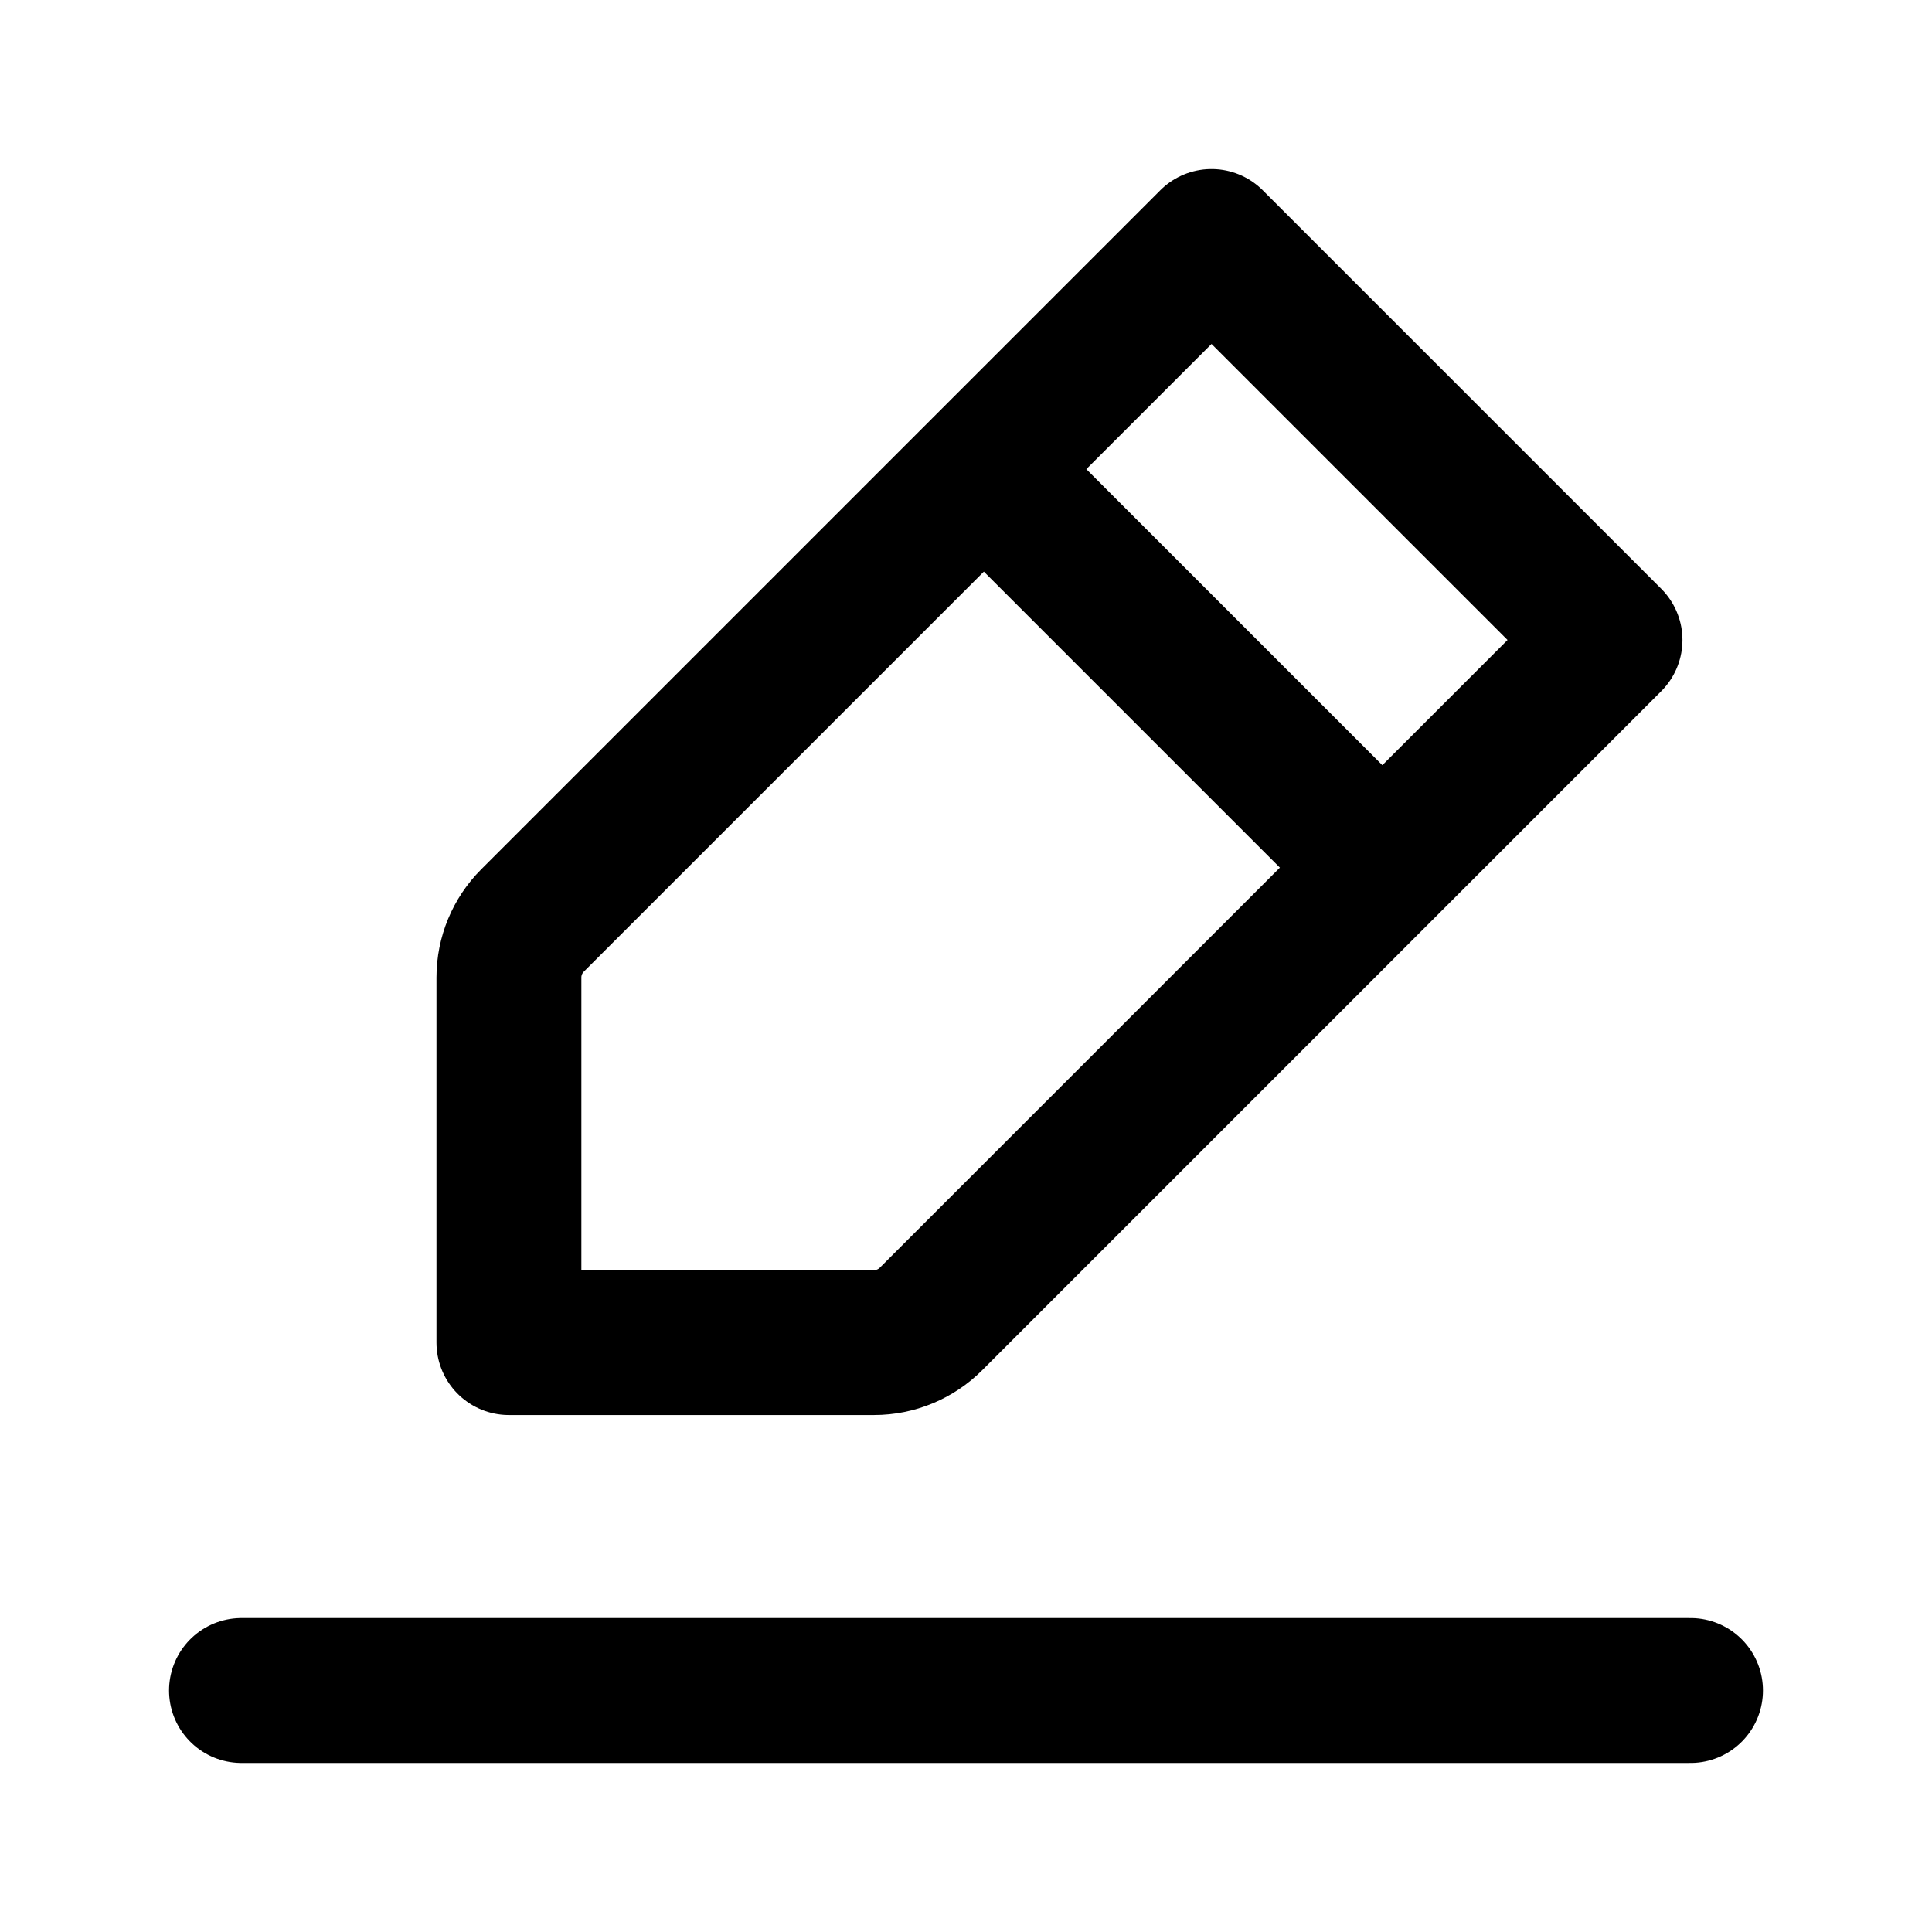
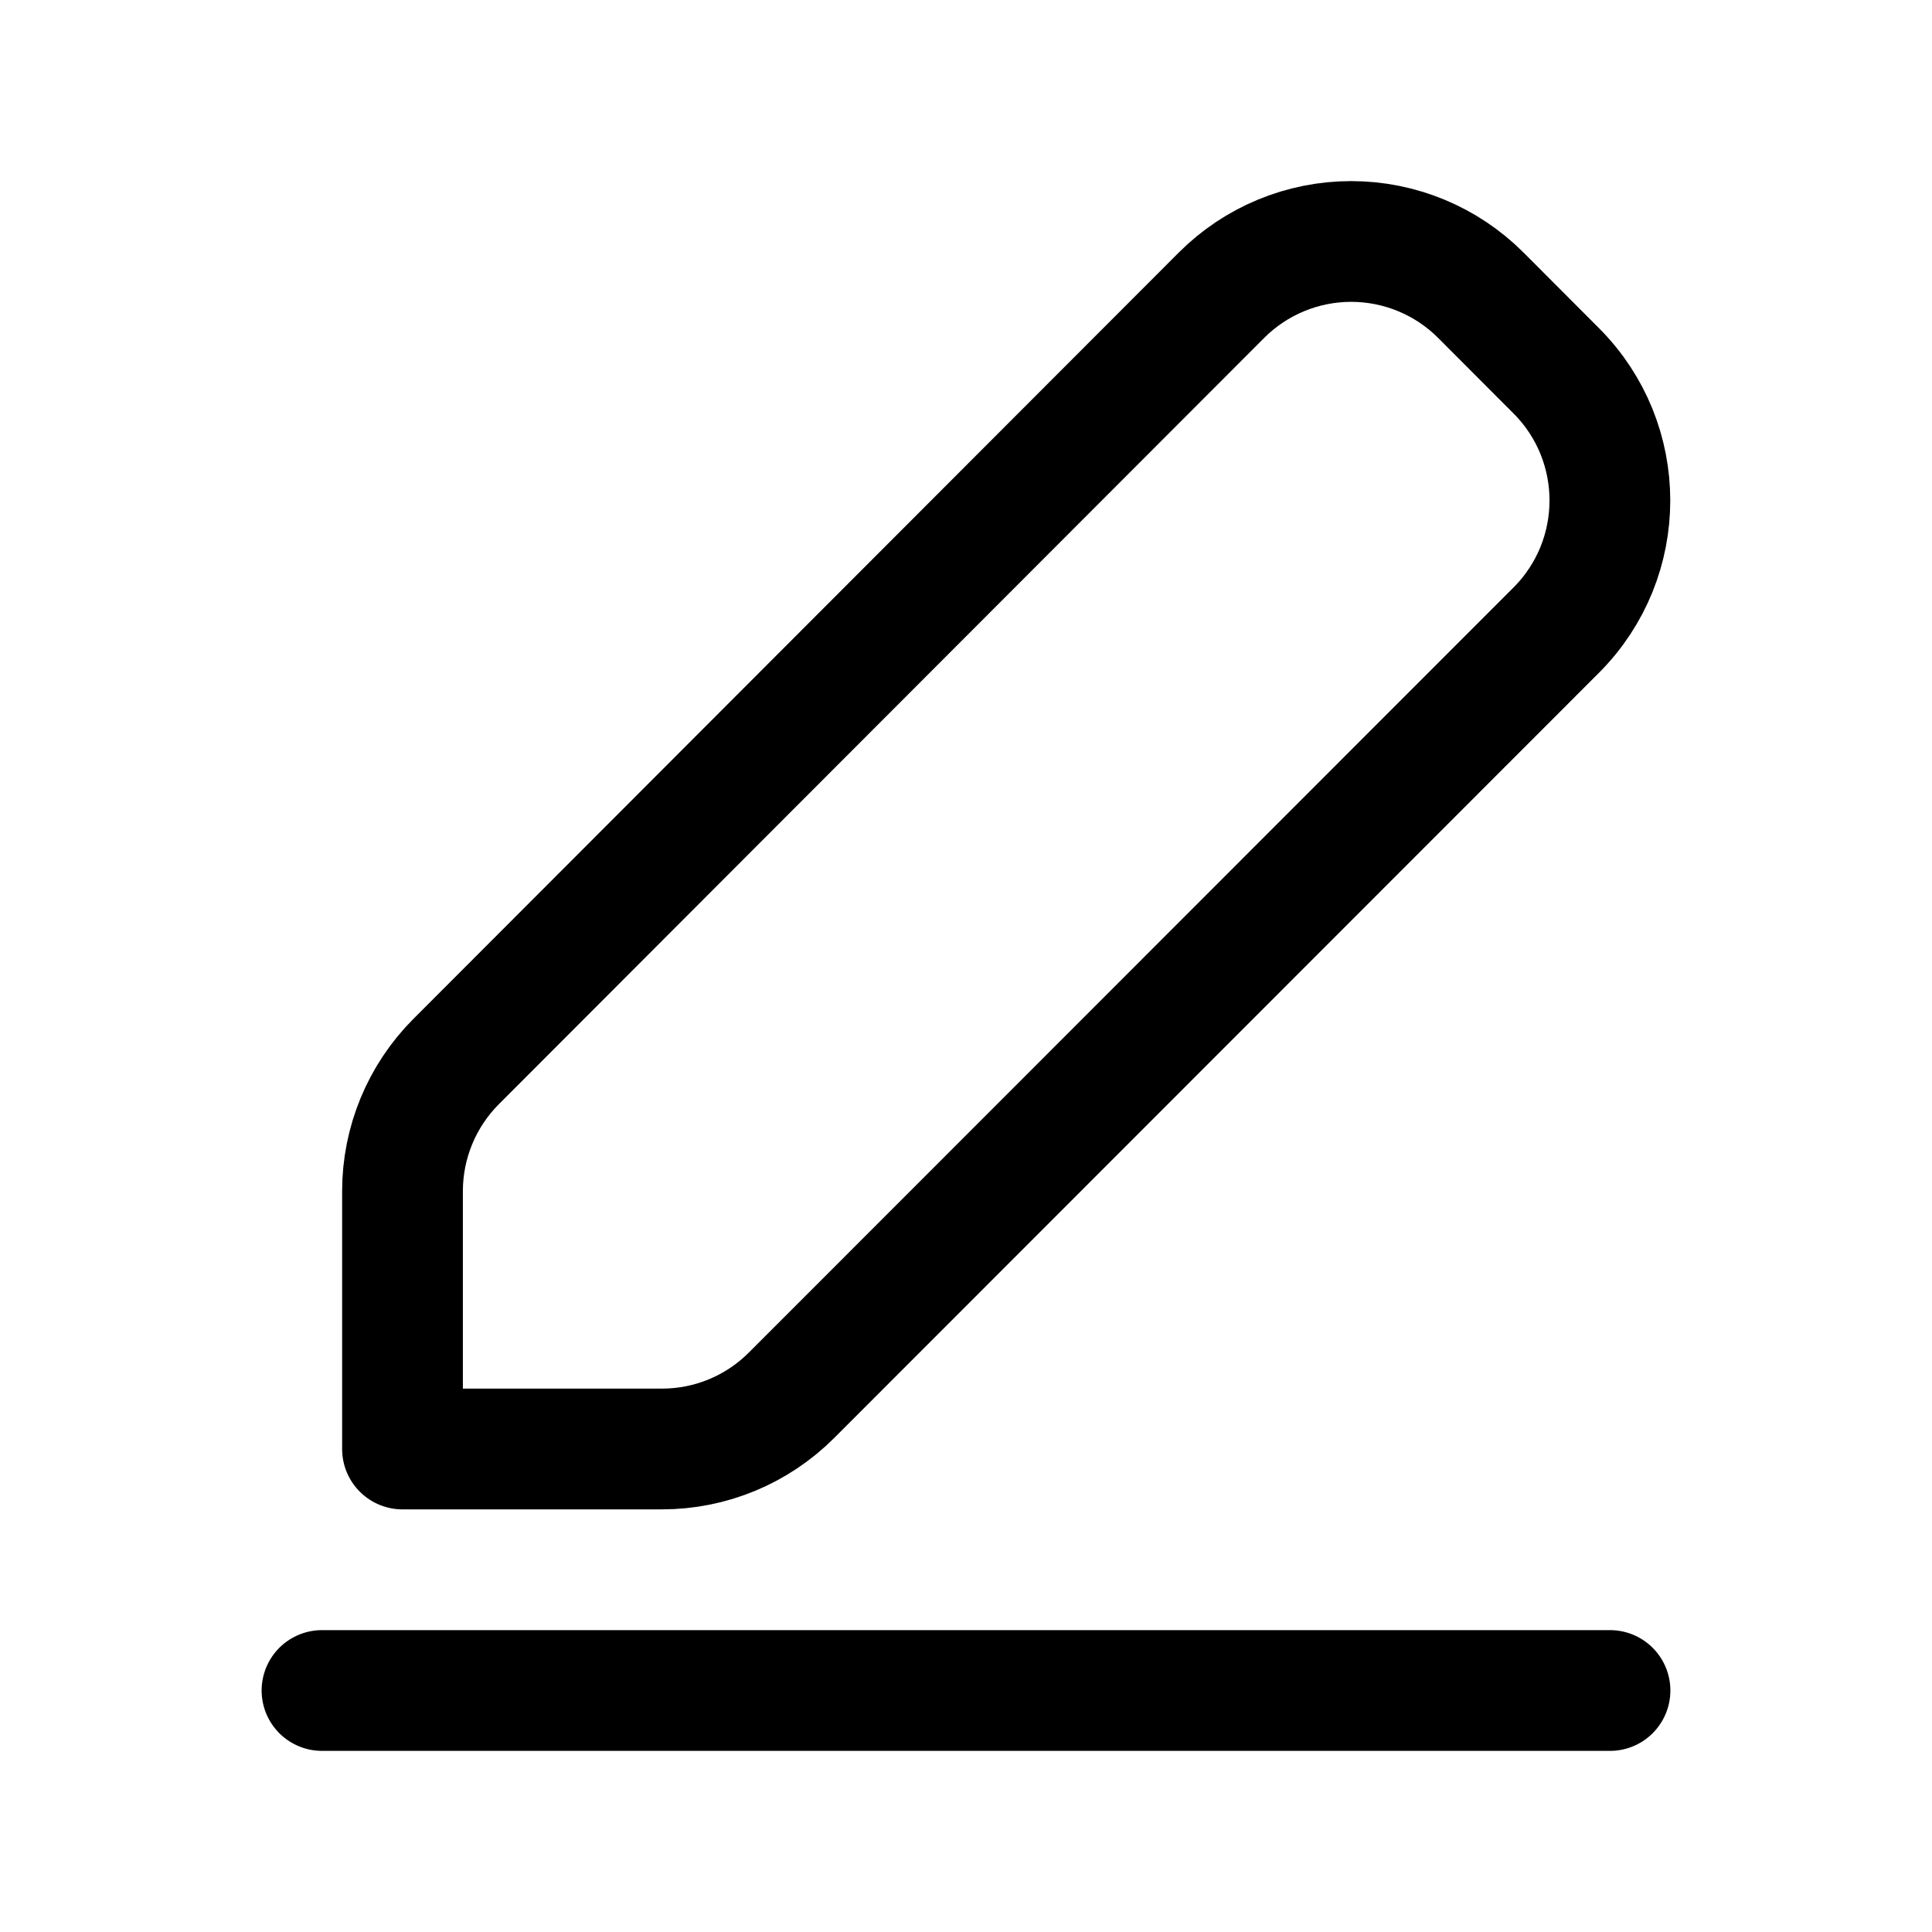
- <svg xmlns="http://www.w3.org/2000/svg" width="33" height="33" fill="none" stroke-width="1.8" color="#000" viewBox="0 0 24 24">
-   <path stroke="#000" stroke-linecap="round" stroke-linejoin="round" d="M3 21h18M12.222 5.828 15.05 3 20 7.95l-2.828 2.828m-4.95-4.95-5.607 5.607a1 1 0 0 0-.293.707v4.536h4.536a1 1 0 0 0 .707-.293l5.607-5.607m-4.95-4.95 4.95 4.95" />
+ <svg xmlns="http://www.w3.org/2000/svg" width="24" height="24" fill="none" stroke="currentColor" stroke-width="1.5" viewBox="0 0 24 24" stroke-linecap="round" stroke-linejoin="round">
+   <path d="M4 21h16M5.666 13.187A2.28 2.28 0 0 0 5 14.797V18h3.223c.604 0 1.183-.24 1.61-.668l9.5-9.505a2.28 2.28 0 0 0 0-3.22l-.938-.94a2.277 2.277 0 0 0-3.222.001z" />
</svg>
